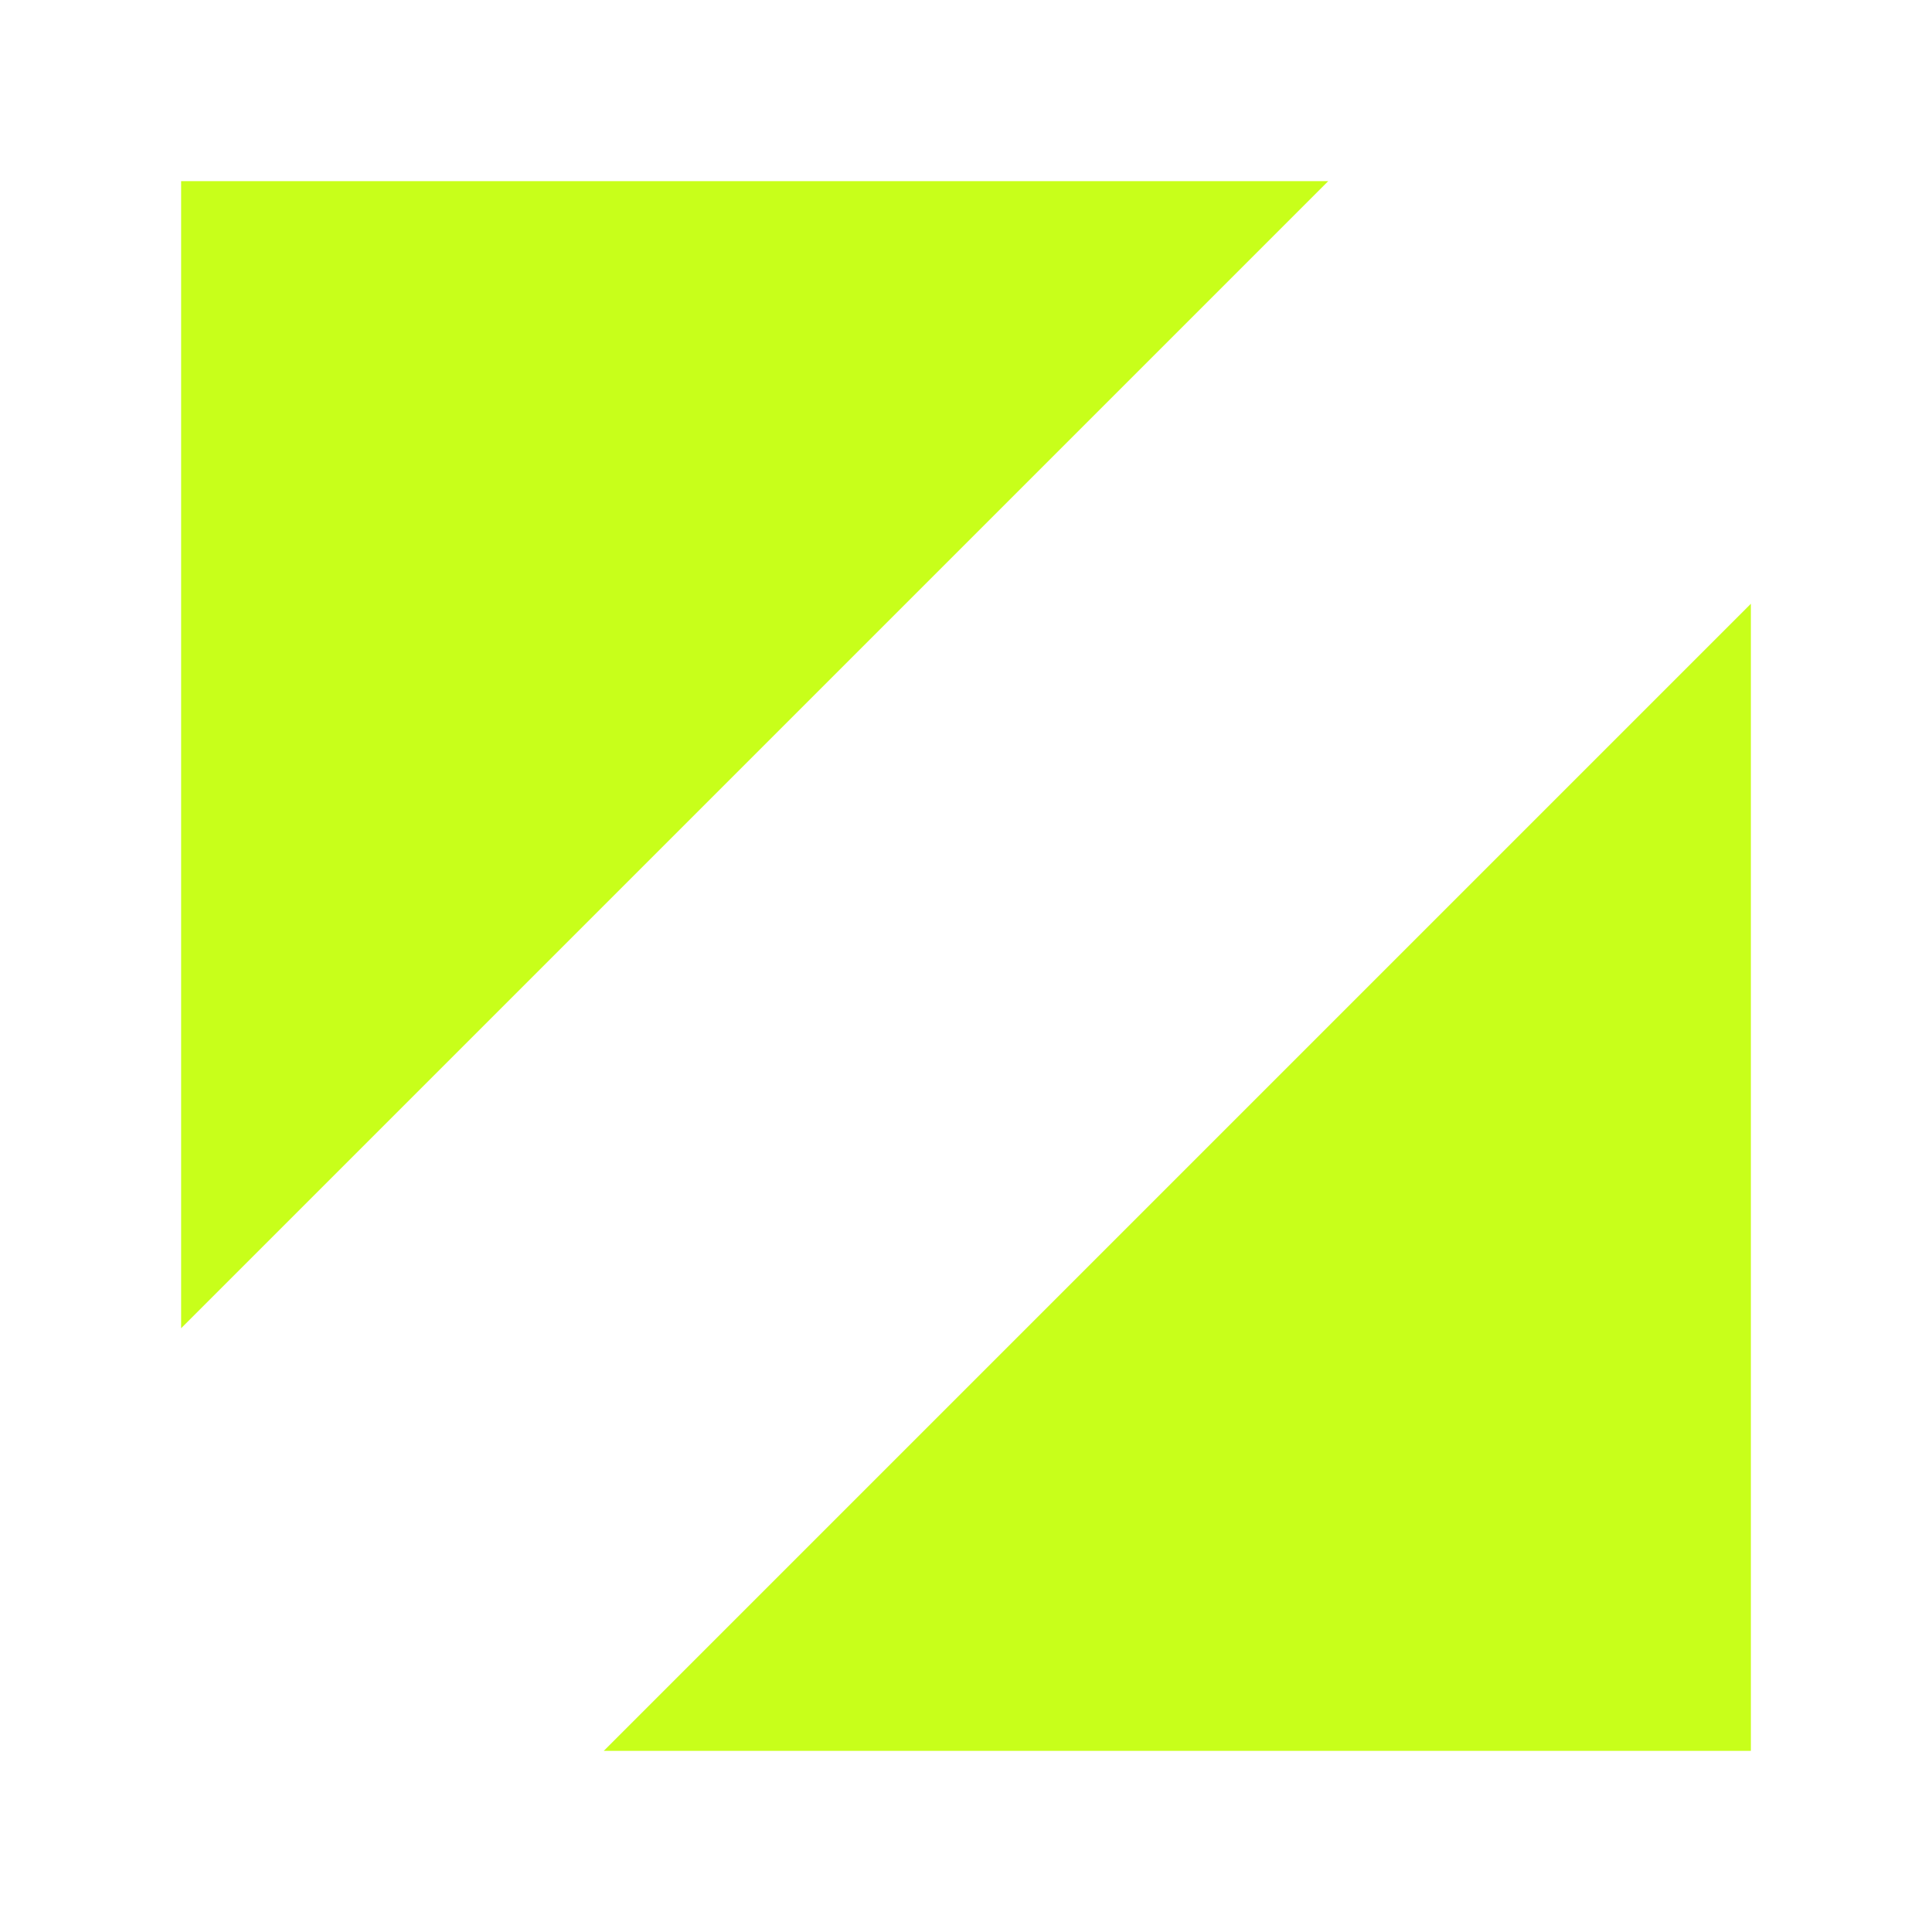
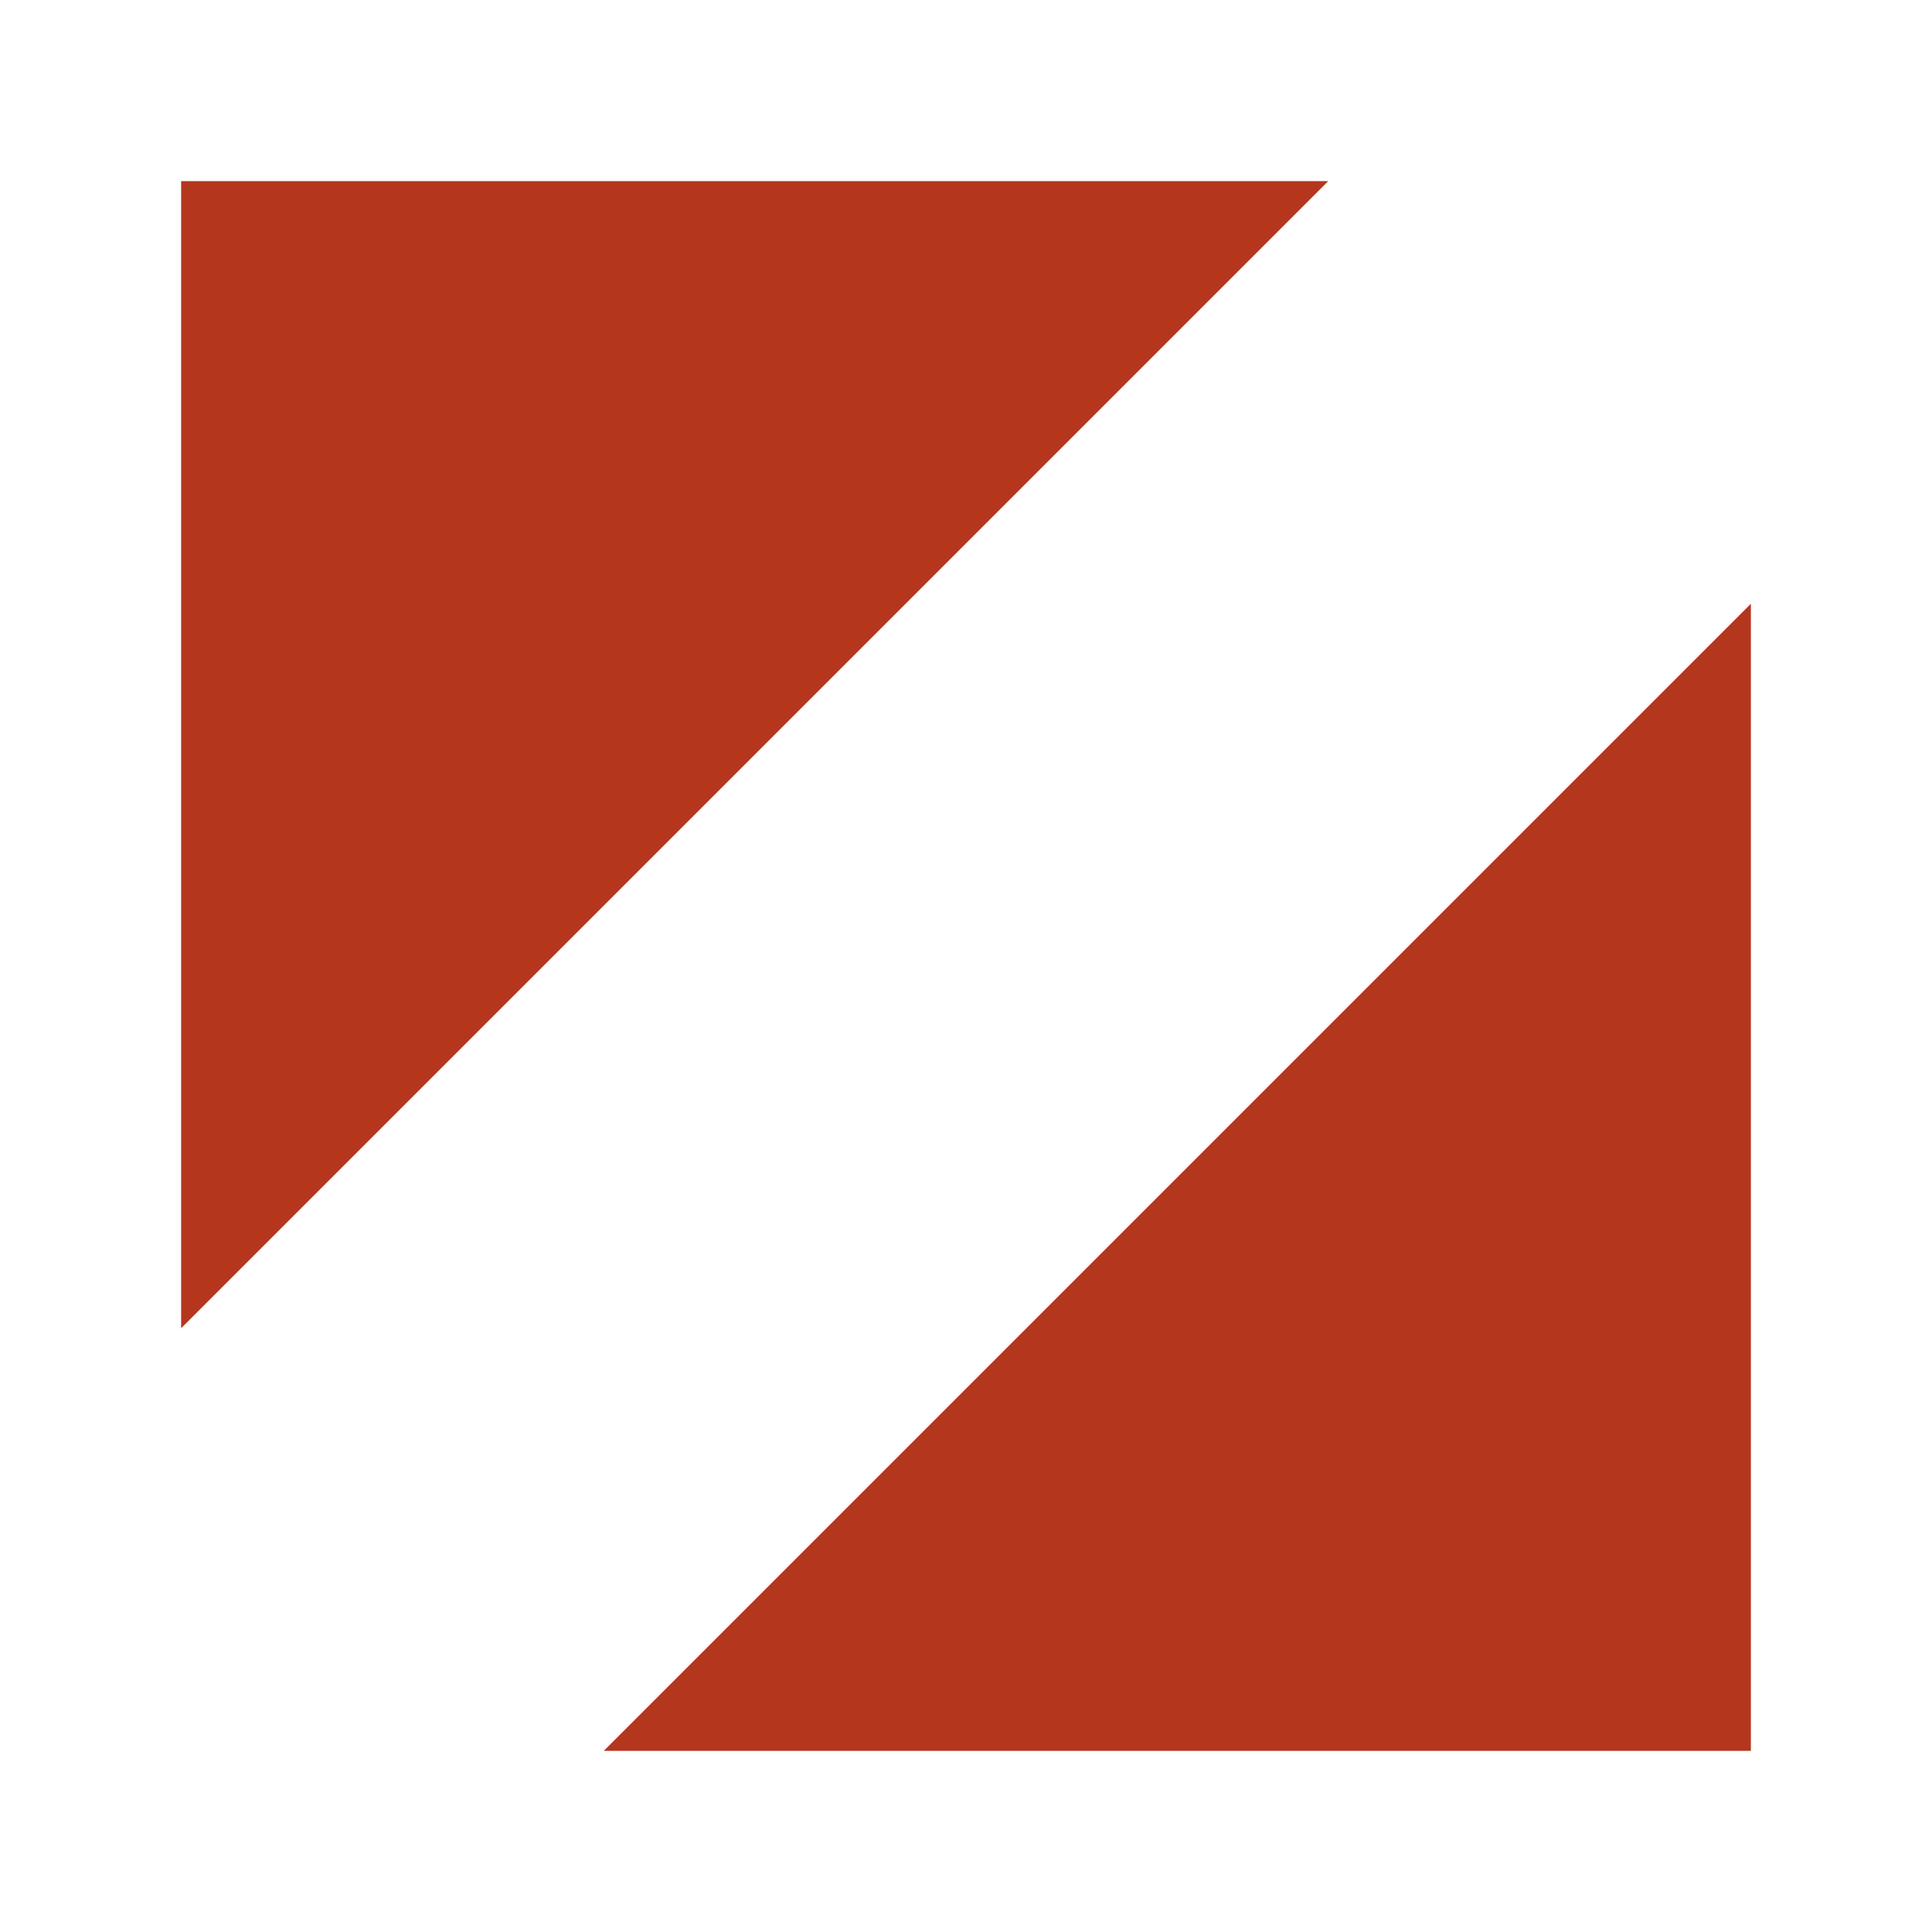
<svg xmlns="http://www.w3.org/2000/svg" viewBox="0 0 64 64" role="img" aria-label="SHOPLIFT logo: a square cut along its diagonal, the halves slid apart">
-   <path d="M6 6h38L6 44z" fill="#c8ff1a" />
-   <path d="M58 20v38H20z" fill="#c8ff1a" />
+   <path d="M6 6h38L6 44z" fill="#b3361d" />
+   <path d="M58 20v38H20z" fill="#b3361d" />
</svg>
